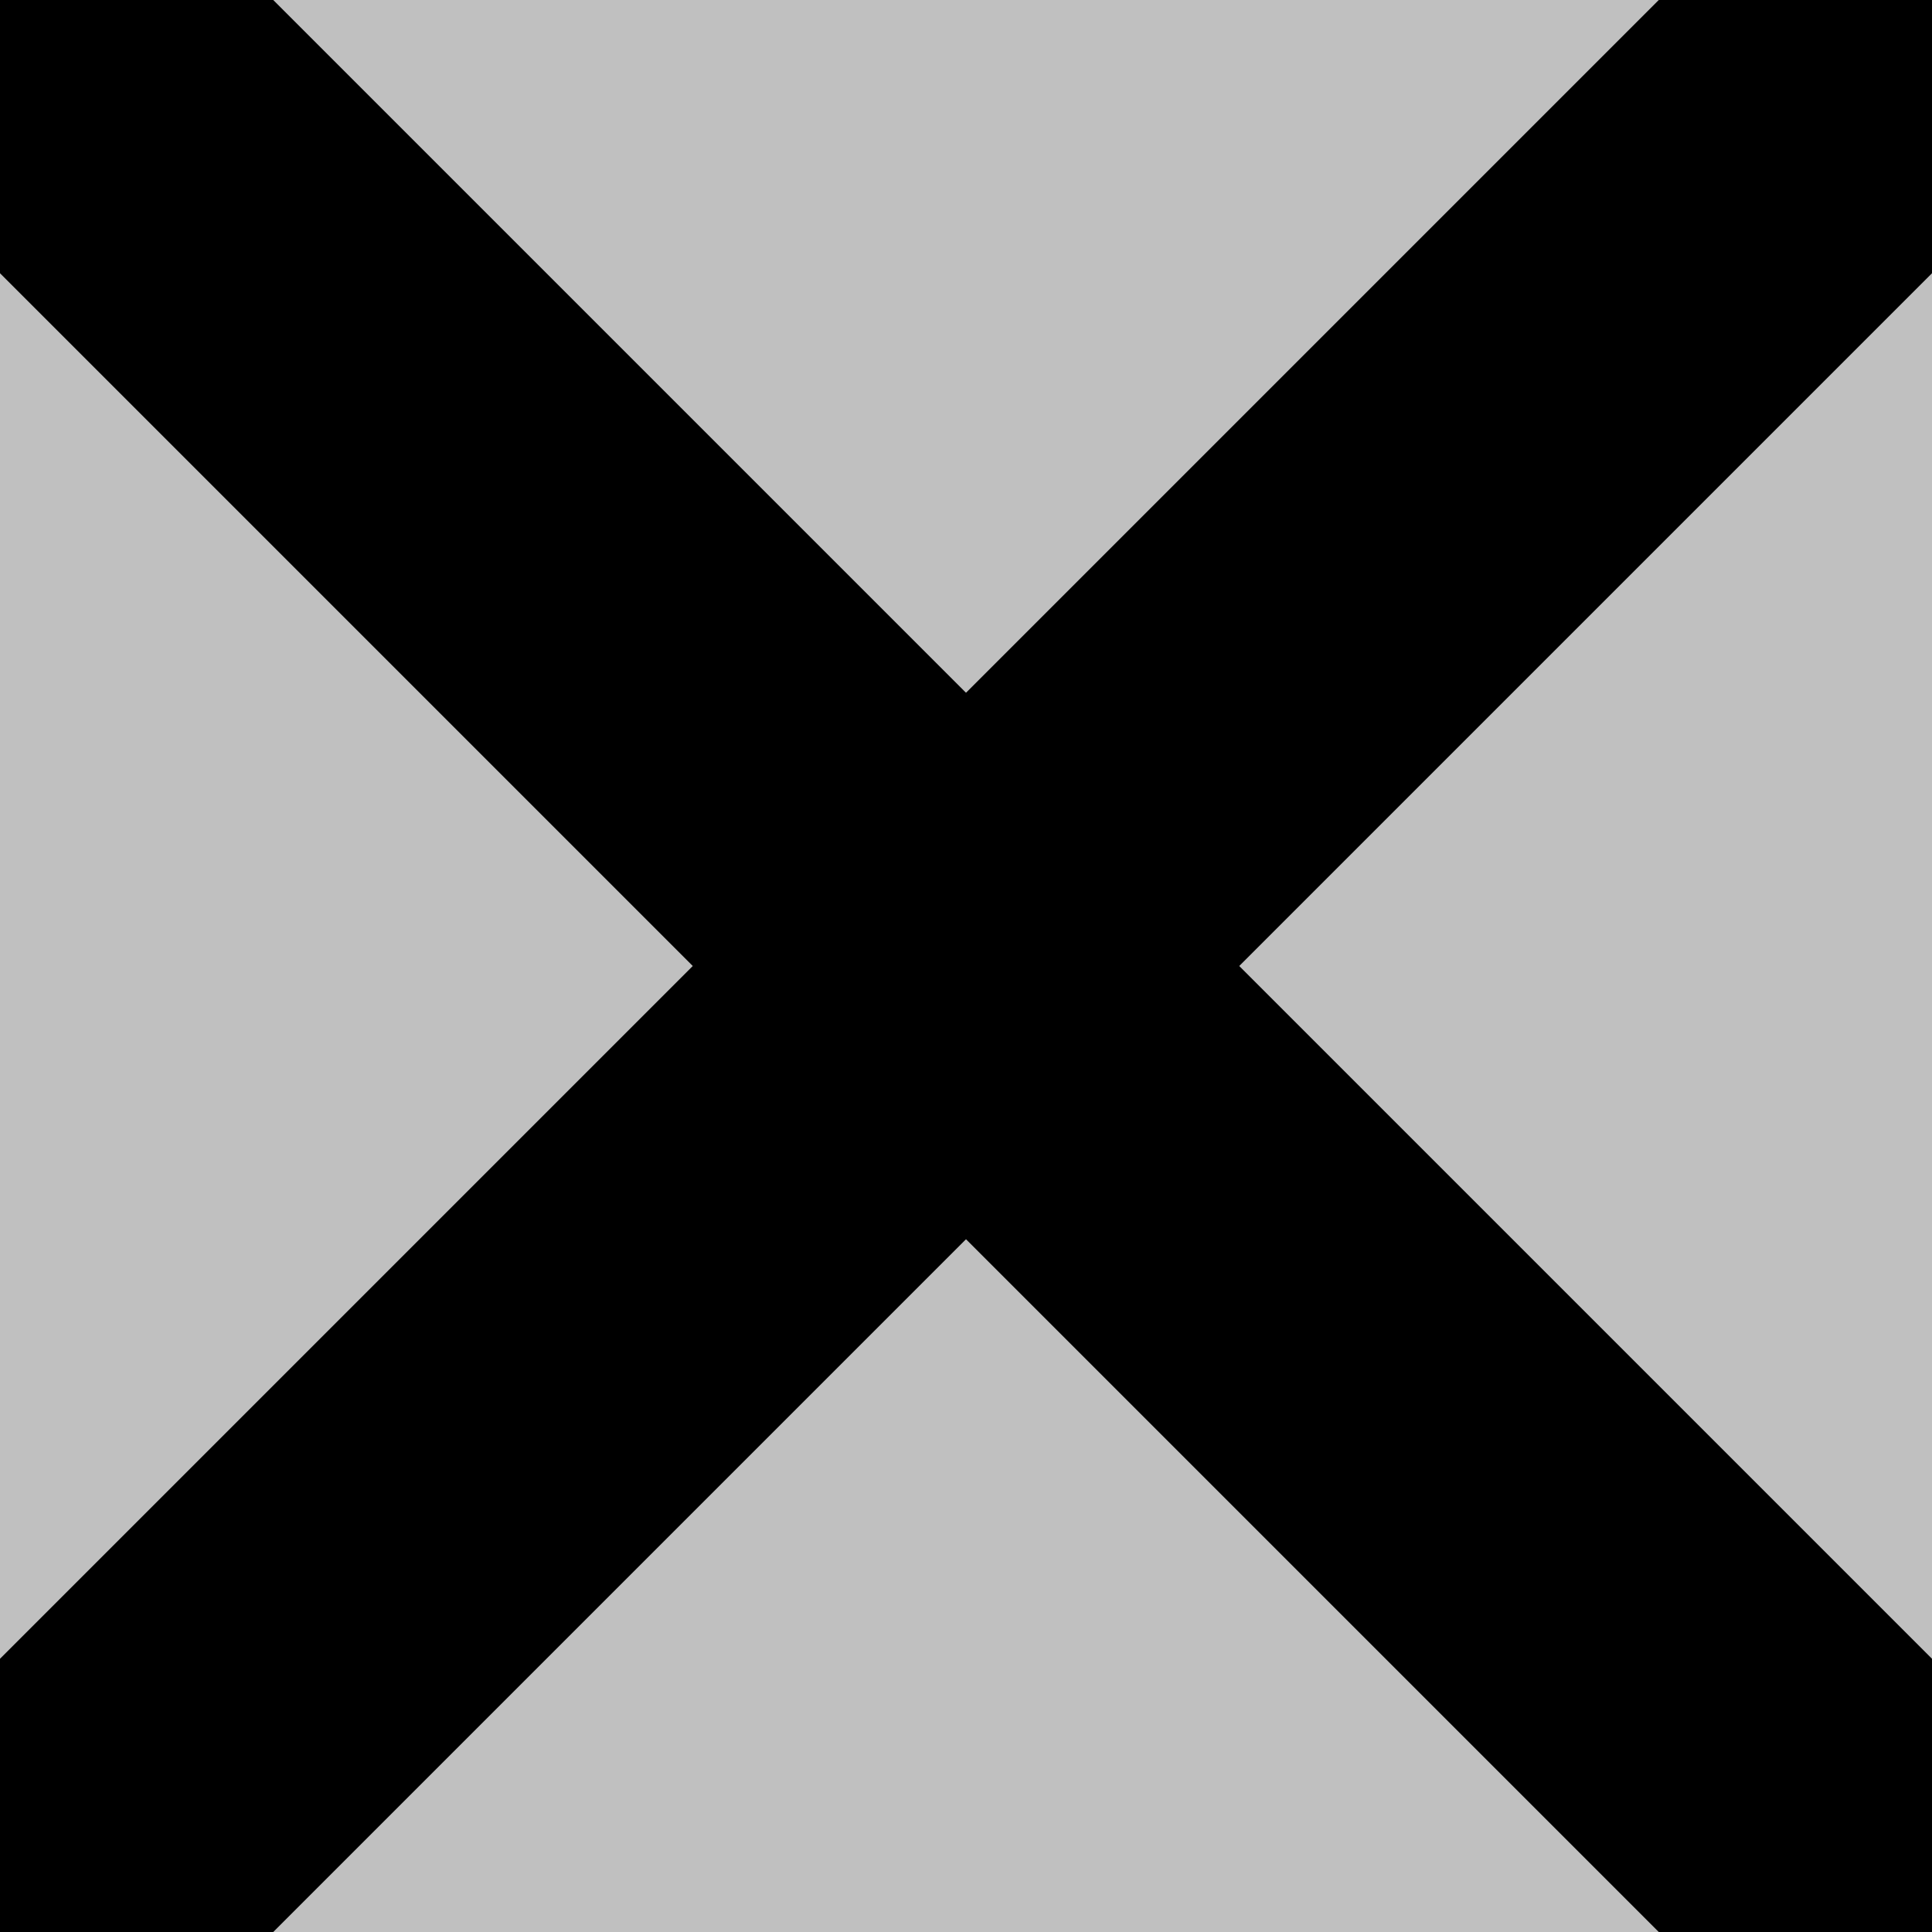
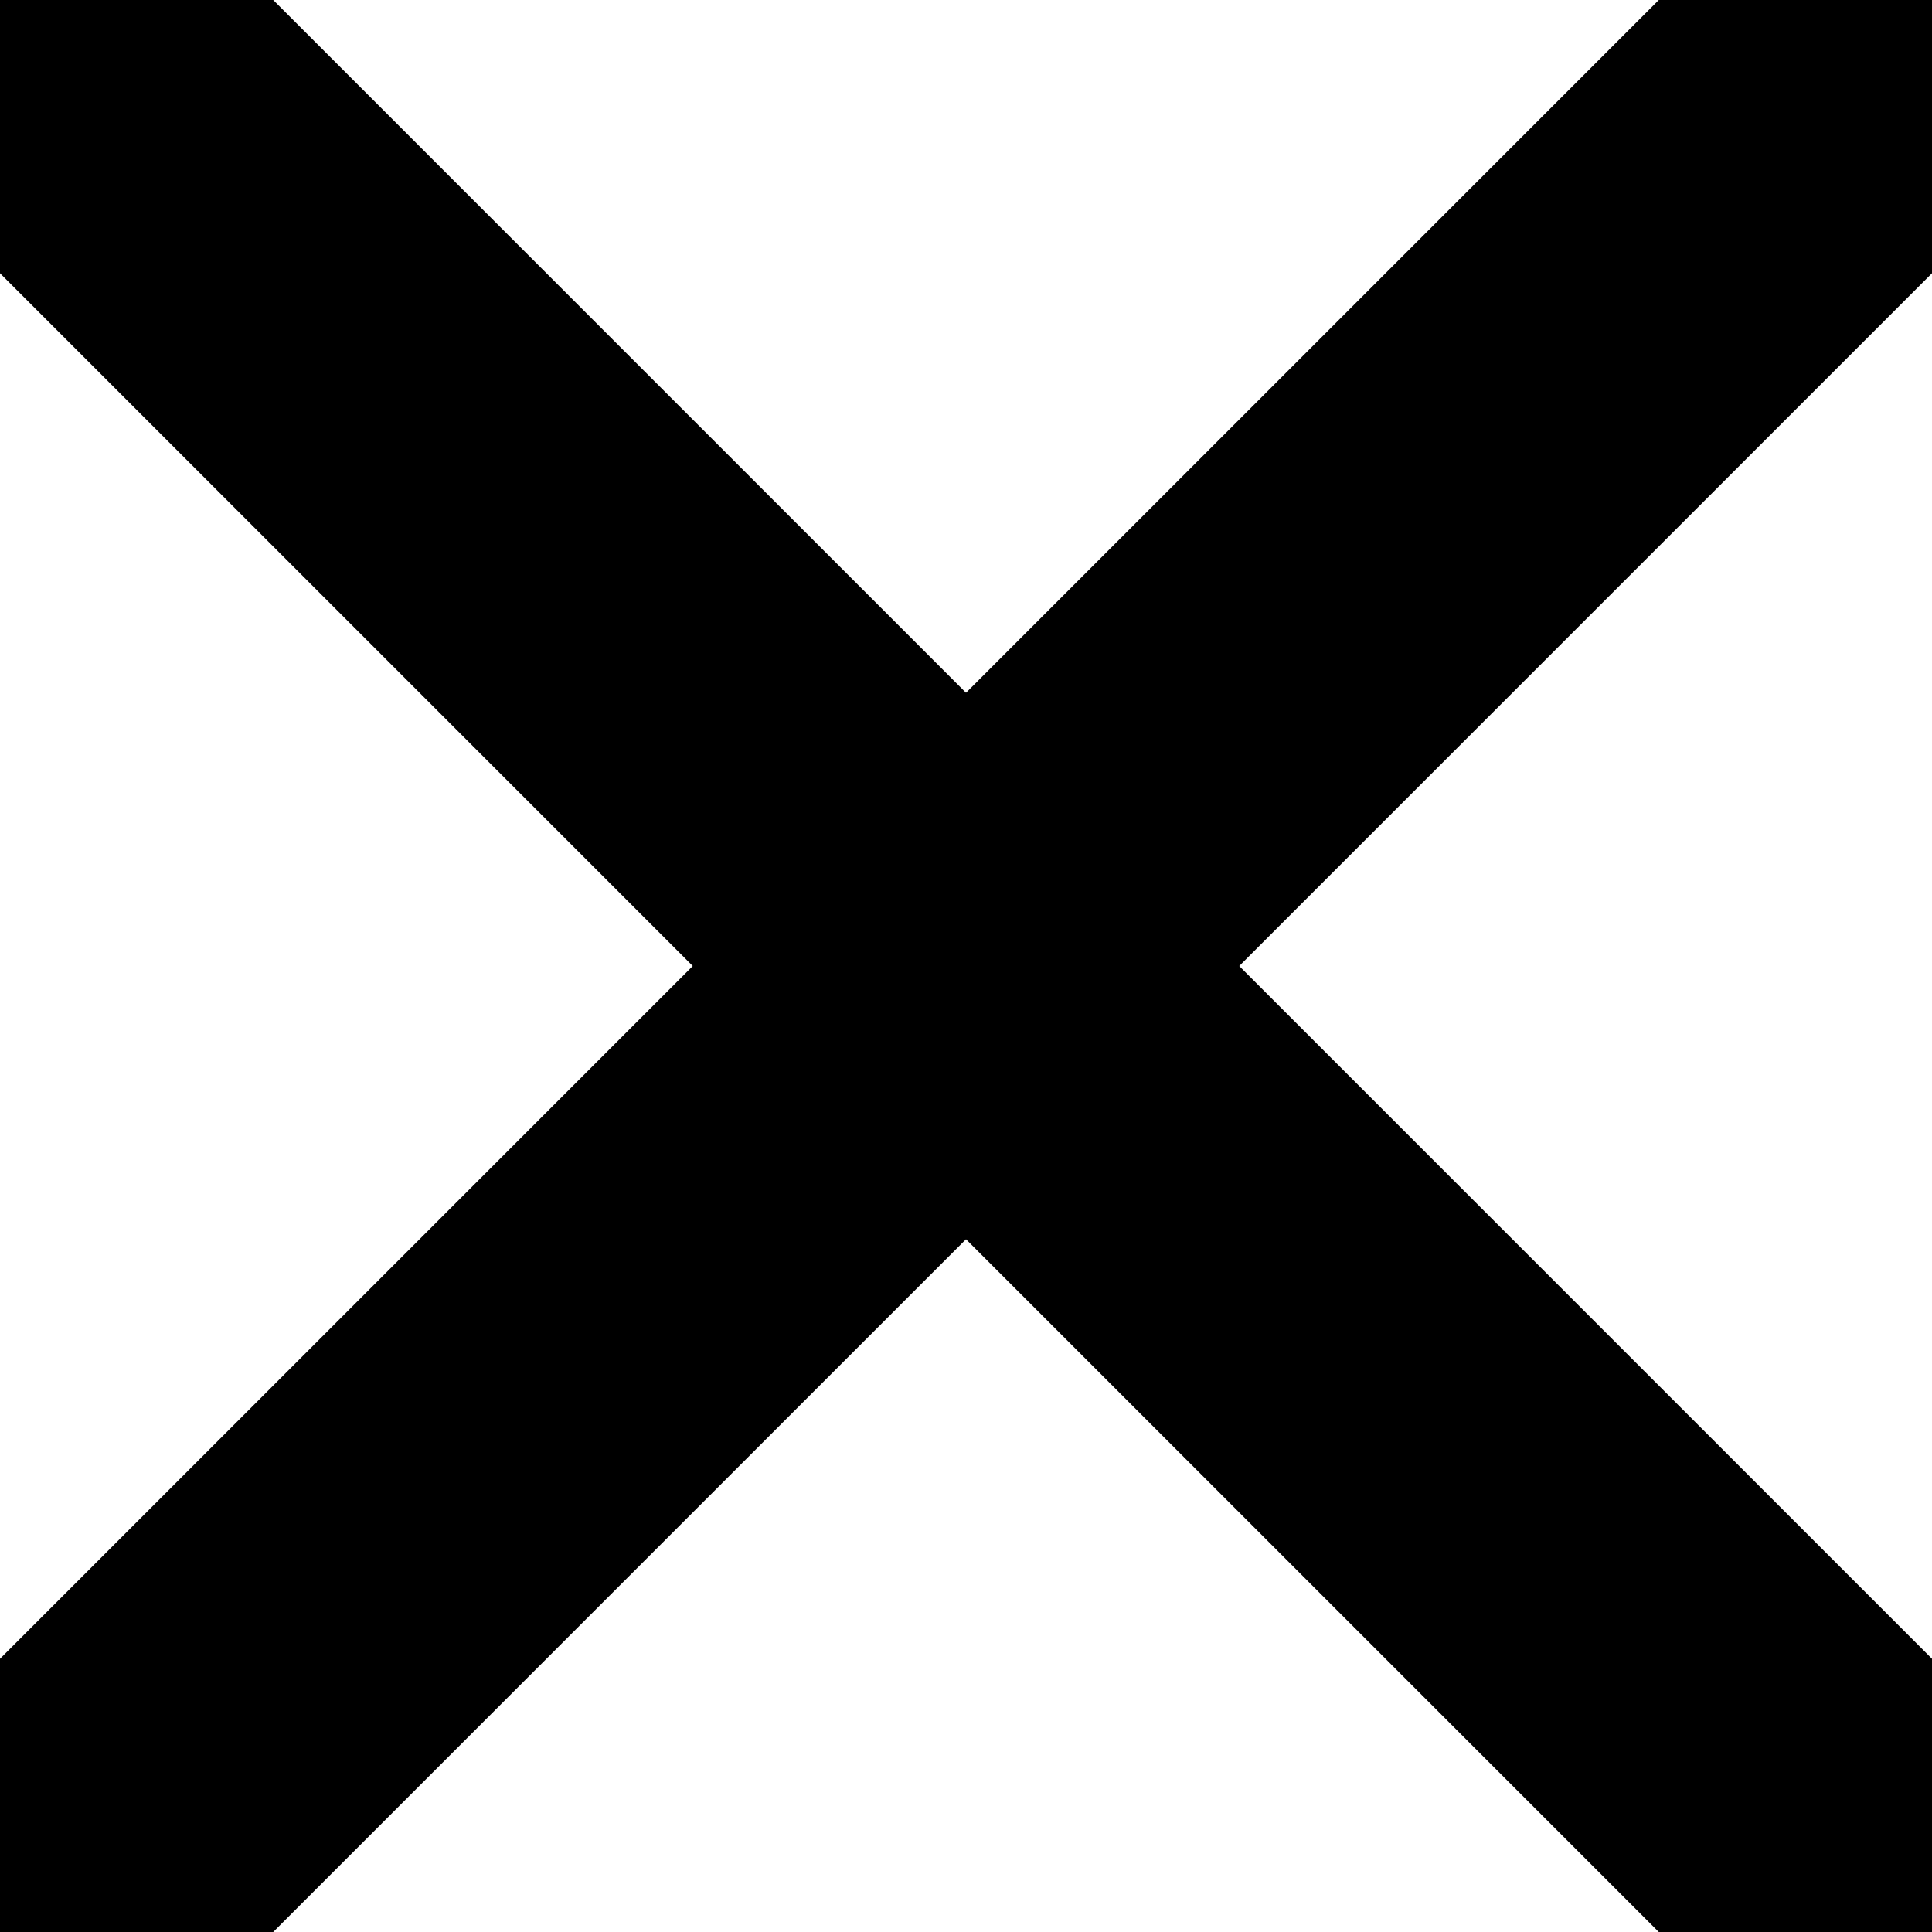
<svg xmlns="http://www.w3.org/2000/svg" version="1.1" width="20px" height="20px" viewBox="0 0 20 20" enable-background="new 0 0 20 20" xml:space="preserve">
-   <rect width="20" height="20" style="fill: silver;" />
+   <rect width="20" height="20" style="fill: none;" />
  <path d="M 0 0 l 20 20" style="fill: none; stroke-width: 4; stroke: black;" />
  <path d="M 20 0 l -20 20" style="fill: none; stroke-width: 4; stroke: black;" />
</svg>
